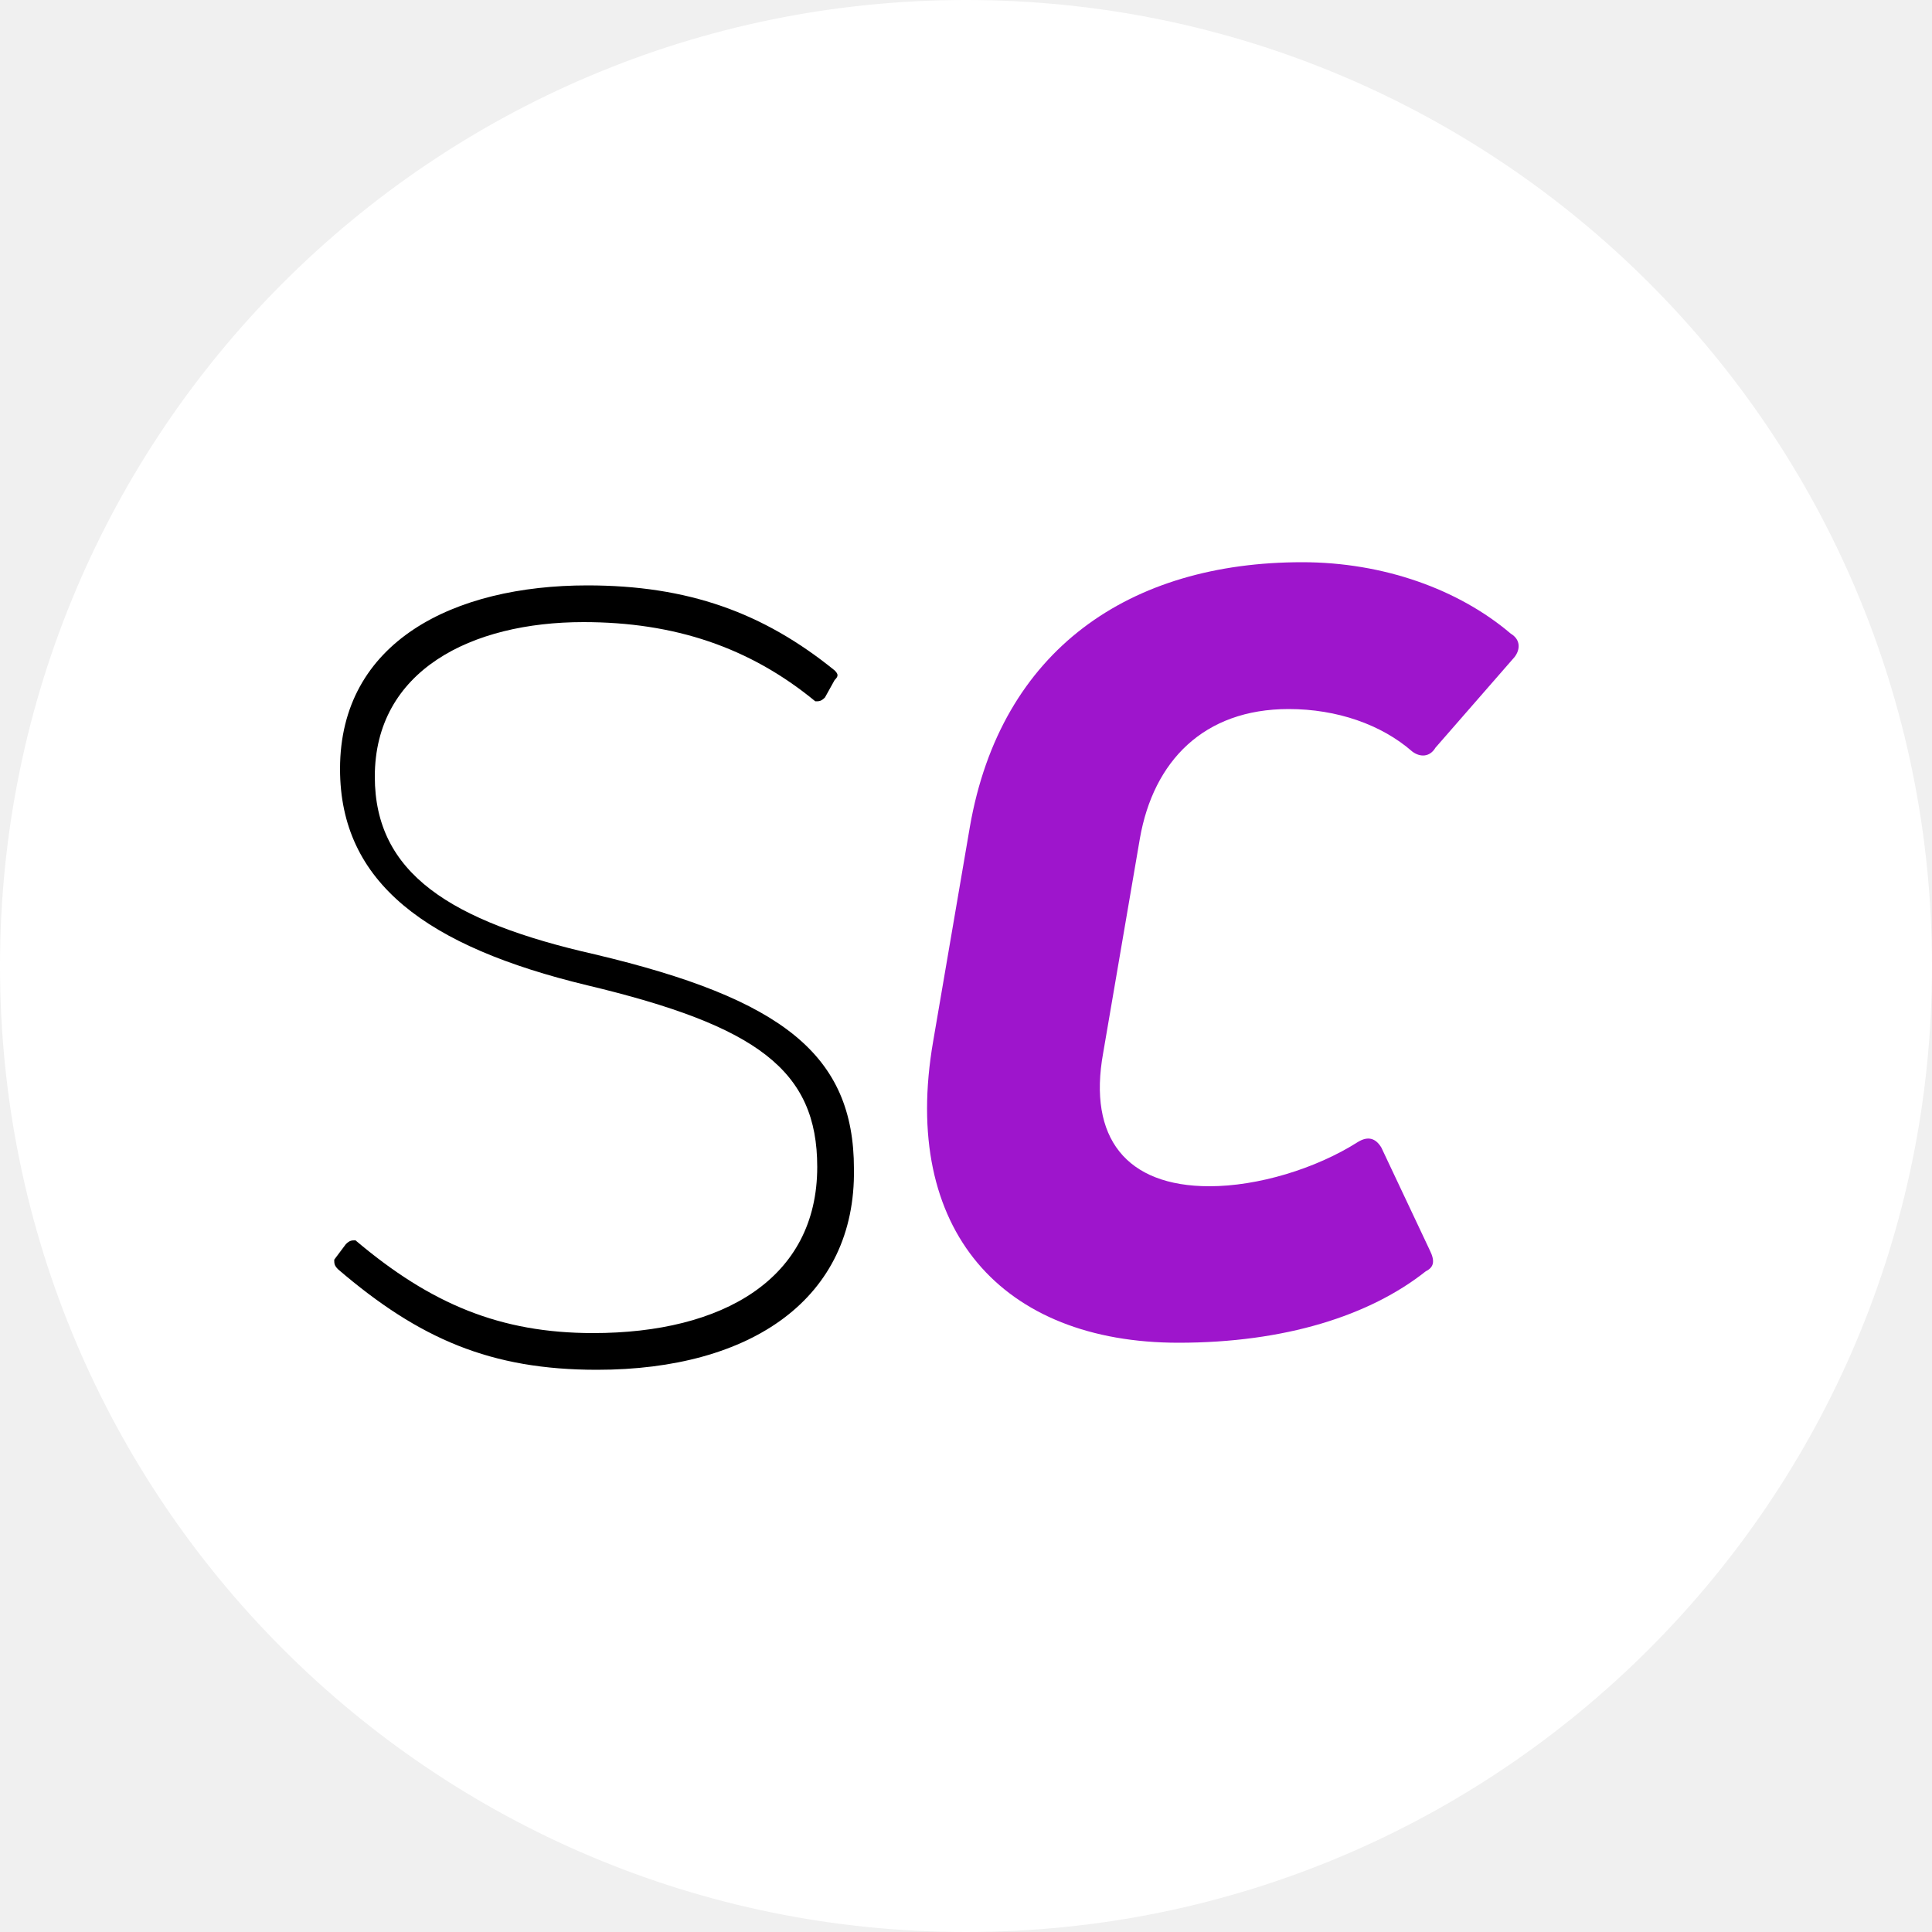
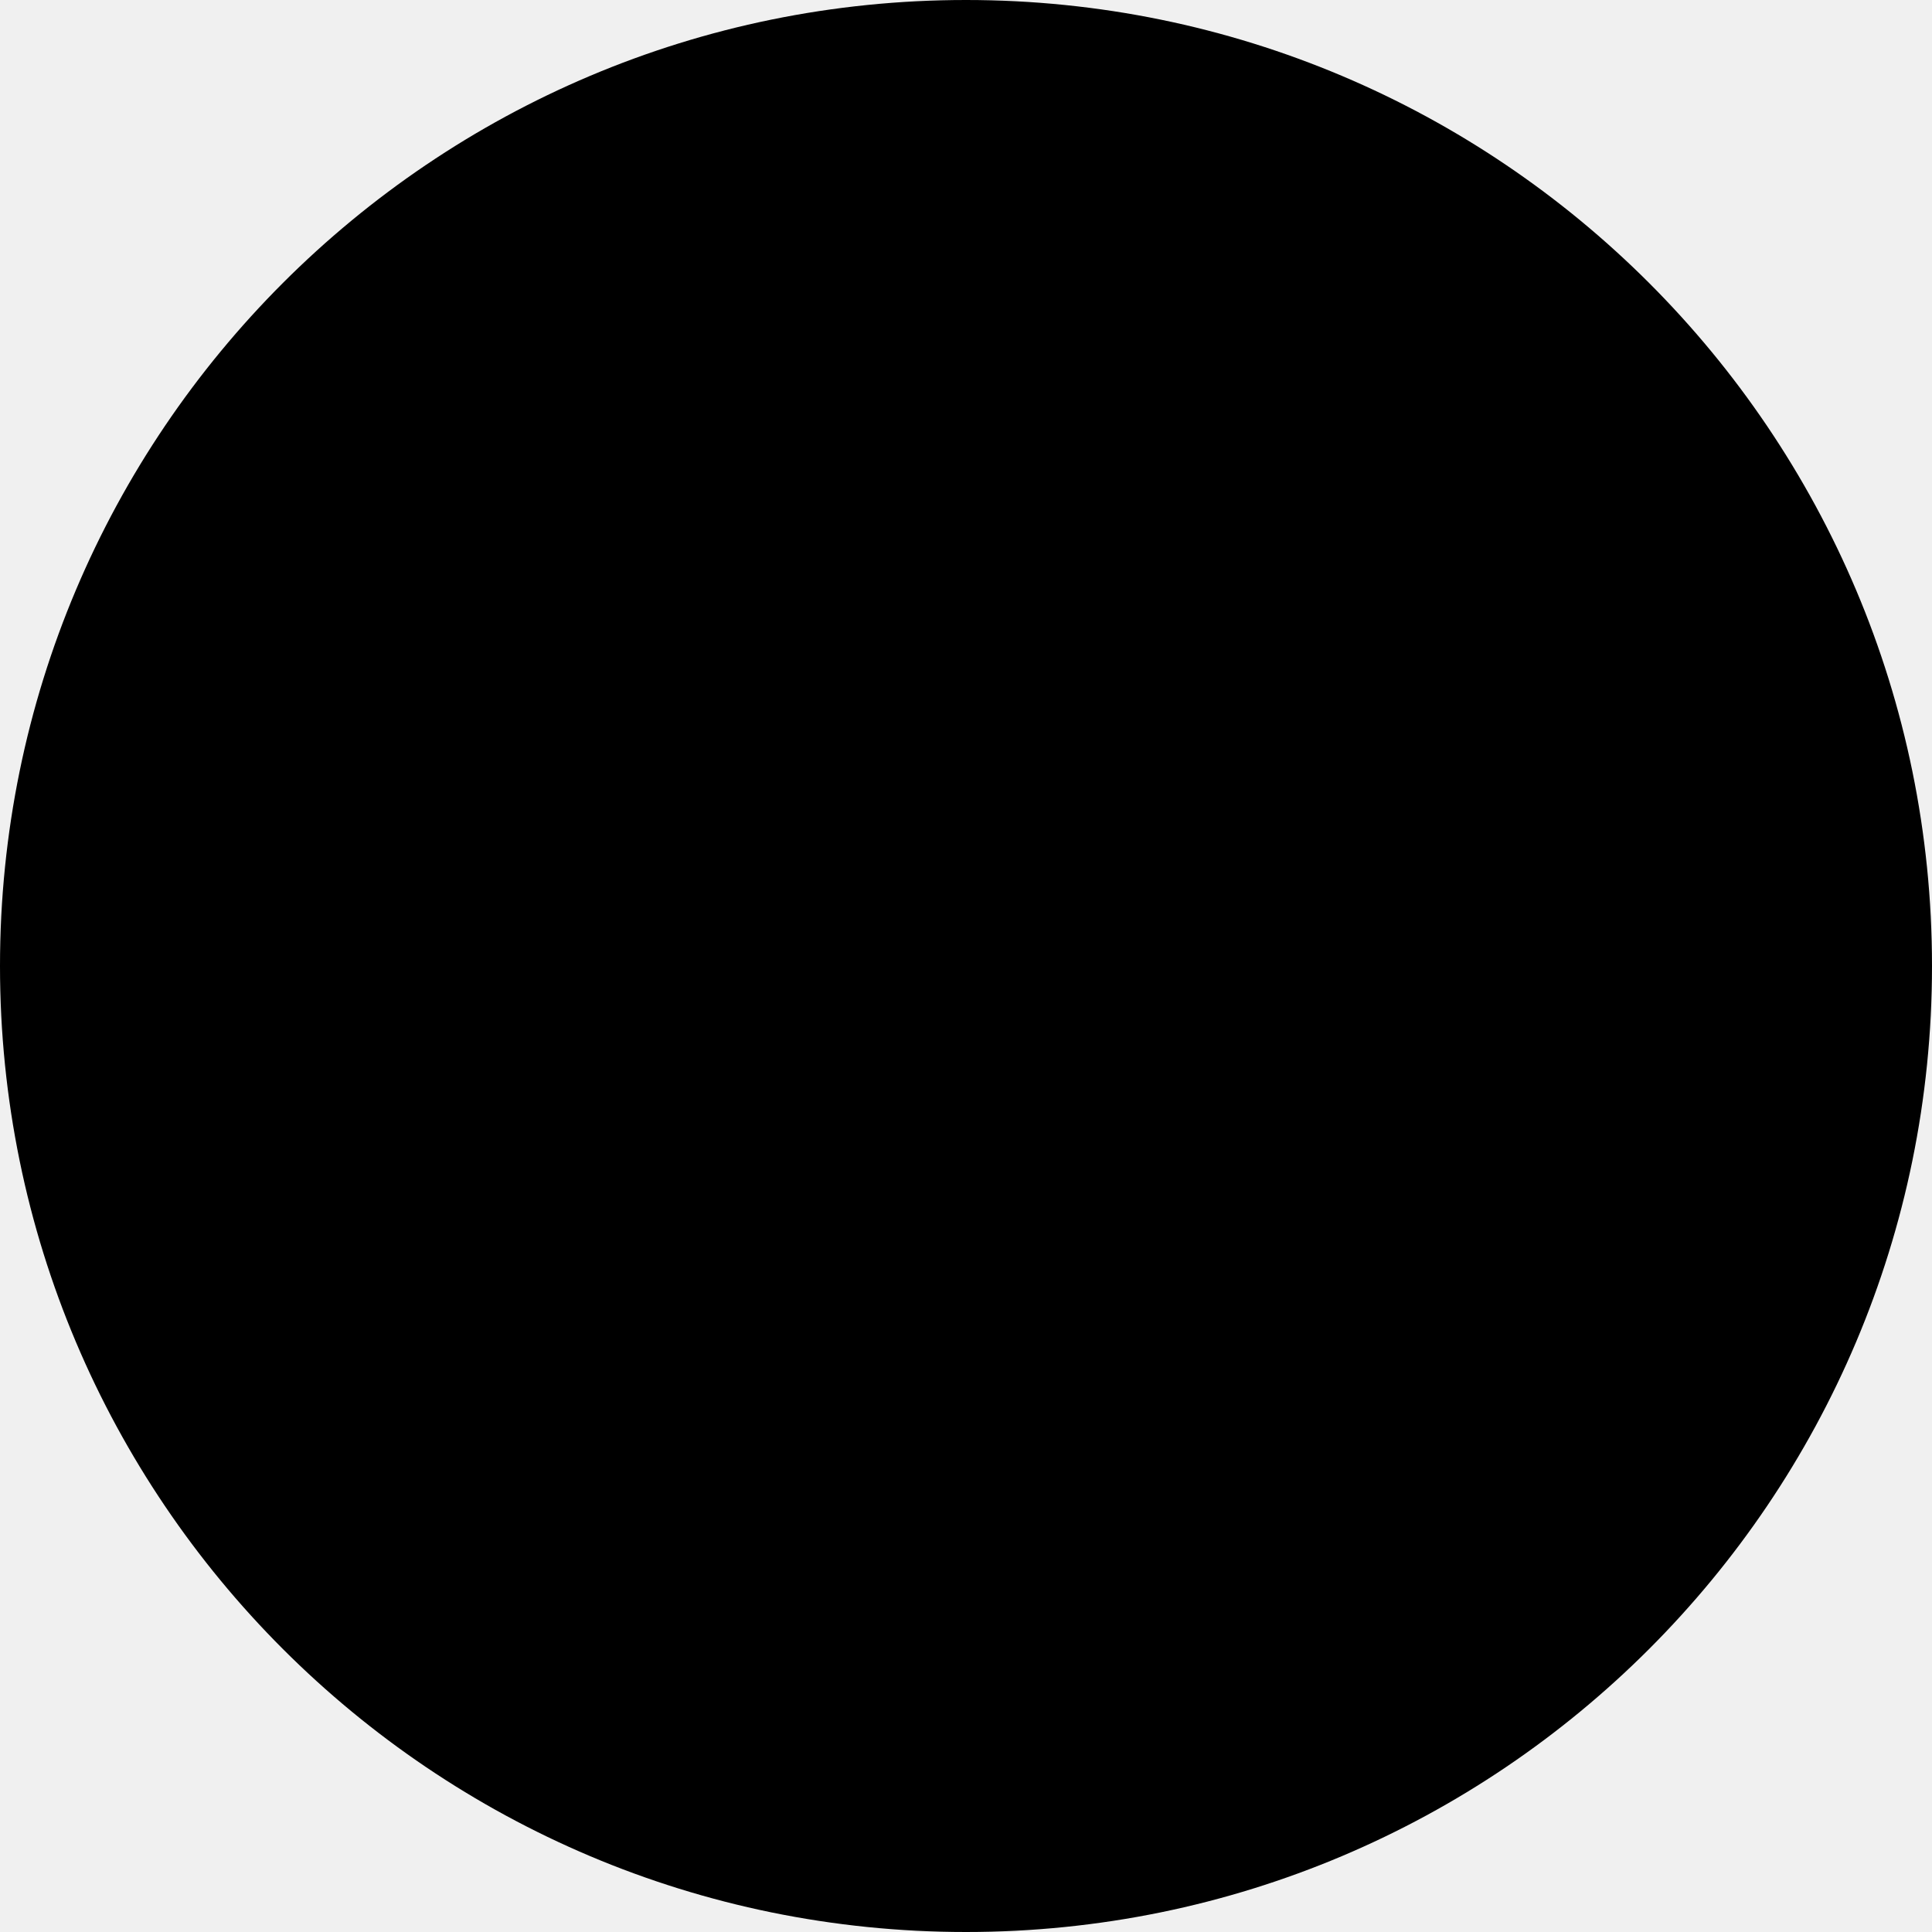
<svg xmlns="http://www.w3.org/2000/svg" version="1.1" id="Layer_1" x="0px" y="0px" width="100px" height="100px" viewBox="0 0 100 100" style="enable-background:new 0 0 100 100;" xml:space="preserve">
-   <style type="text/css">
- 	.st0{fill:#FFFFFF;}
- 	.st1{display:none;fill:#141519;}
- 	.st2{fill:#9E15CC;}
- </style>
  <circle class="st0" cx="50" cy="50" r="50" />
-   <path class="st1" d="M19.3,57.6c0.1,0.1,0.3,0.2,0.6,0.3c0.3,0.2,0.7,0.3,1.2,0.5s1,0.3,1.7,0.4s1.3,0.2,1.9,0.2  c1,0,1.8-0.2,2.4-0.5s1.1-0.8,1.4-1.6c0.3-0.7,0.5-1.6,0.6-2.8s0.1-2.5,0.1-4.2V32.7h9.4V50c0,2.6-0.1,5-0.4,7.1  c-0.3,2.1-0.9,3.9-1.9,5.4s-2.4,2.7-4.2,3.5s-4.3,1.2-7.4,1.2c-2.9,0-5.3-0.7-7.4-2.1C17.3,65.1,19.3,57.6,19.3,57.6z M69.3,66.8  v-18l-5.7,12.6h-5l-5.7-12.6v18h-9.4V32.7h10.2l7.3,16l7.4-16h10.2v34.1C78.6,66.8,69.3,66.8,69.3,66.8z" />
-   <path class="st2" d="M61,69.5c-9.1,0-14.4-5.8-12.7-15.6l1.9-11.1c1.6-9.2,8.3-13.7,17.2-13.7c4.2,0,8.1,1.4,10.8,3.7  c0.5,0.3,0.5,0.8,0.2,1.2l-4.1,4.7c-0.3,0.5-0.8,0.5-1.2,0.2c-1.6-1.4-3.9-2.2-6.4-2.2c-4.4,0-7,2.7-7.7,6.7l-1.9,11.1  c-0.8,4.4,1.2,6.9,5.5,6.9c2.5,0,5.5-0.9,7.7-2.3c0.5-0.3,0.9-0.2,1.2,0.3l2.5,5.3c0.3,0.6,0.2,0.9-0.2,1.1  C70.9,68.1,66.5,69.5,61,69.5z" />
-   <path d="M30.9,70.9c-5.5,0-9.2-1.6-13.4-5.2c-0.2-0.2-0.2-0.3-0.2-0.5l0.6-0.8c0.2-0.2,0.3-0.2,0.5-0.2c3.9,3.3,7.5,4.8,12.3,4.8  c6.7,0,11.6-2.8,11.6-8.6c0-5-3.1-7.3-11.9-9.4c-8.3-2-12.8-5.3-12.8-11.2c0-6.6,5.9-9.5,12.8-9.5c5.2,0,9.1,1.4,12.8,4.4  c0.2,0.2,0.2,0.3,0,0.5l-0.5,0.9c-0.2,0.2-0.3,0.2-0.5,0.2c-3.4-2.8-7.3-4.1-12-4.1c-5.8,0-10.8,2.5-10.8,8c0,5,3.9,7.5,11.4,9.2  c9.7,2.3,13.4,5.2,13.4,11.1C44.3,67.2,38.9,70.9,30.9,70.9z" />
</svg>
